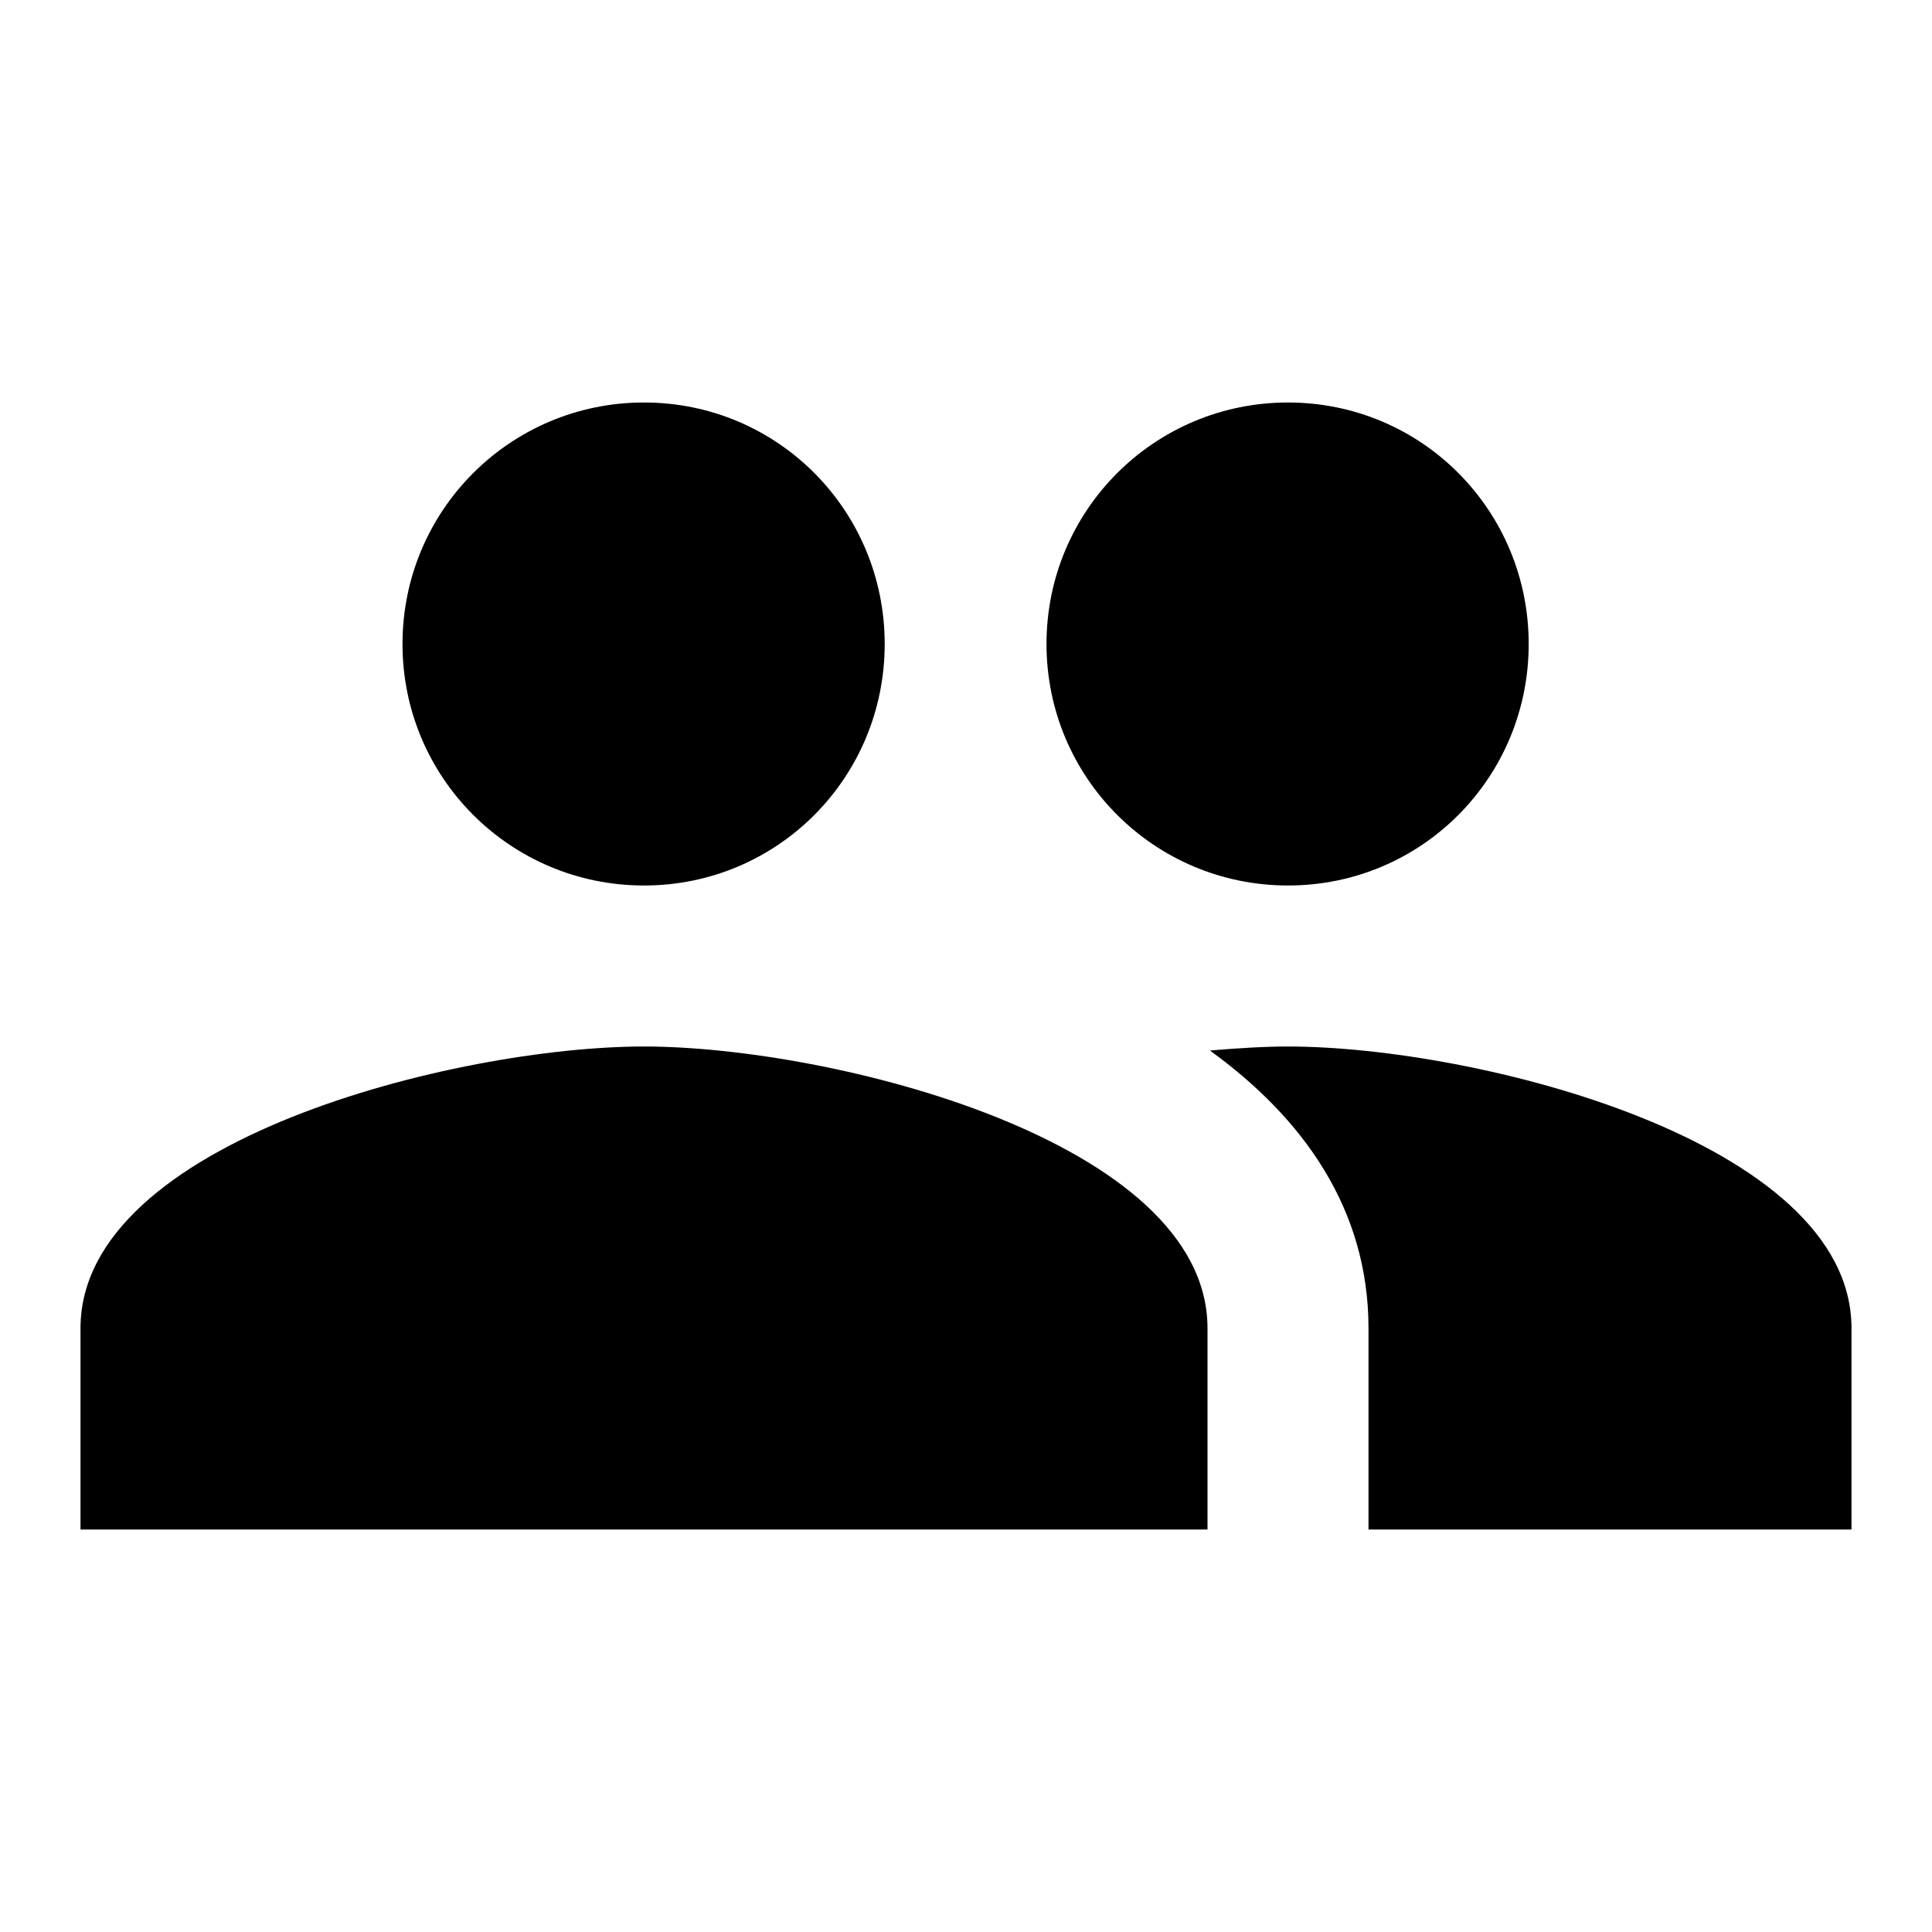
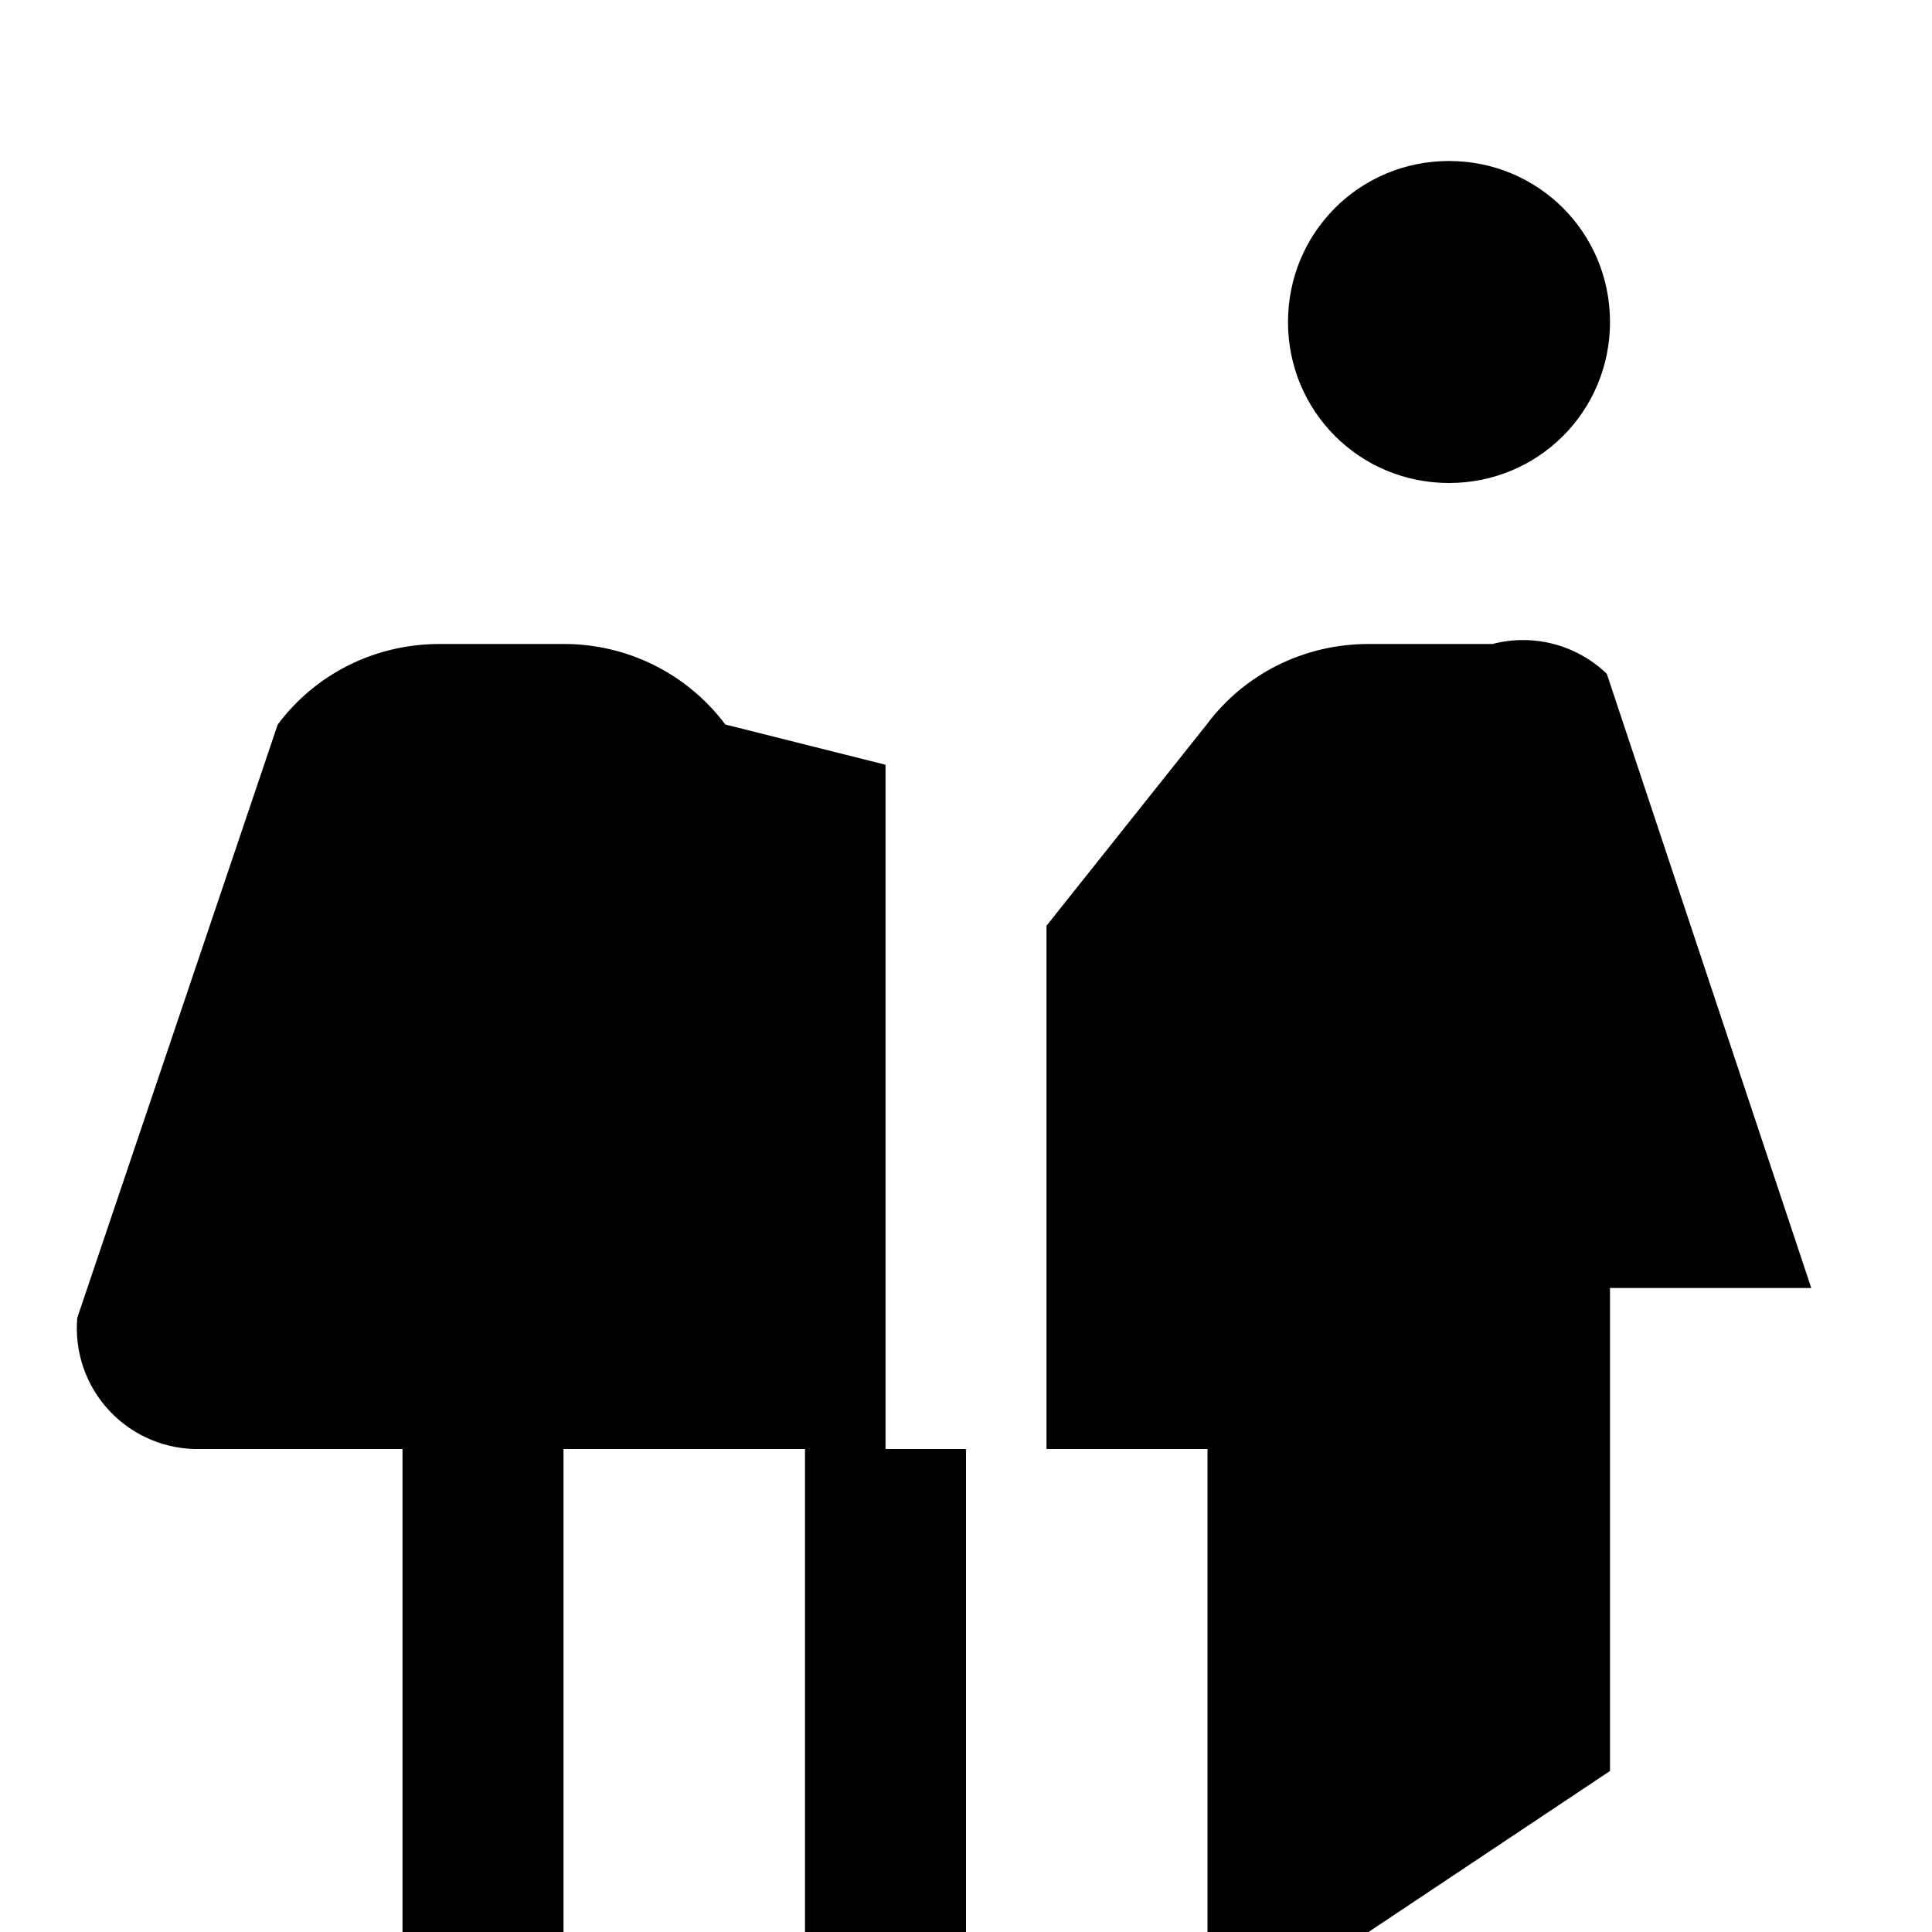
- <svg xmlns="http://www.w3.org/2000/svg" viewBox="0 0 24 24" fill="currentColor">
-   <path d="M16 11c1.66 0 2.99-1.34 2.99-3S17.66 5 16 5c-1.66 0-3 1.34-3 3s1.34 3 3 3zm-8 0c1.66 0 2.99-1.34 2.99-3S9.66 5 8 5C6.34 5 5 6.34 5 8s1.34 3 3 3zm0 2c-2.33 0-7 1.17-7 3.5V19h14v-2.5c0-2.33-4.67-3.5-7-3.5zm8 0c-.29 0-.62.02-.97.05 1.16.84 1.97 1.97 1.97 3.45V19h6v-2.5c0-2.33-4.67-3.5-7-3.5z" />
+ <svg xmlns="http://www.w3.org/2000/svg" width="24" height="24" viewBox="0 0 24 24" fill="none">
+   <path d="M16 4c0-1.11.89-2 2-2s2 .89 2 2-.89 2-2 2-2-.89-2-2zm4 18v-6h2.5l-2.54-7.63A1.5 1.5 0 0 0 18.54 8H17c-.8 0-1.54.37-2.01 1l-1.99 2.5V18h-2v-8.5L9.01 9A2.5 2.5 0 0 0 7 8H5.46c-.8 0-1.54.37-2.01 1L.96 16.37A1.5 1.5 0 0 0 2.5 18H5v6h2v-6h3v6h2v-6h3v6h2z" fill="currentColor" />
</svg>
